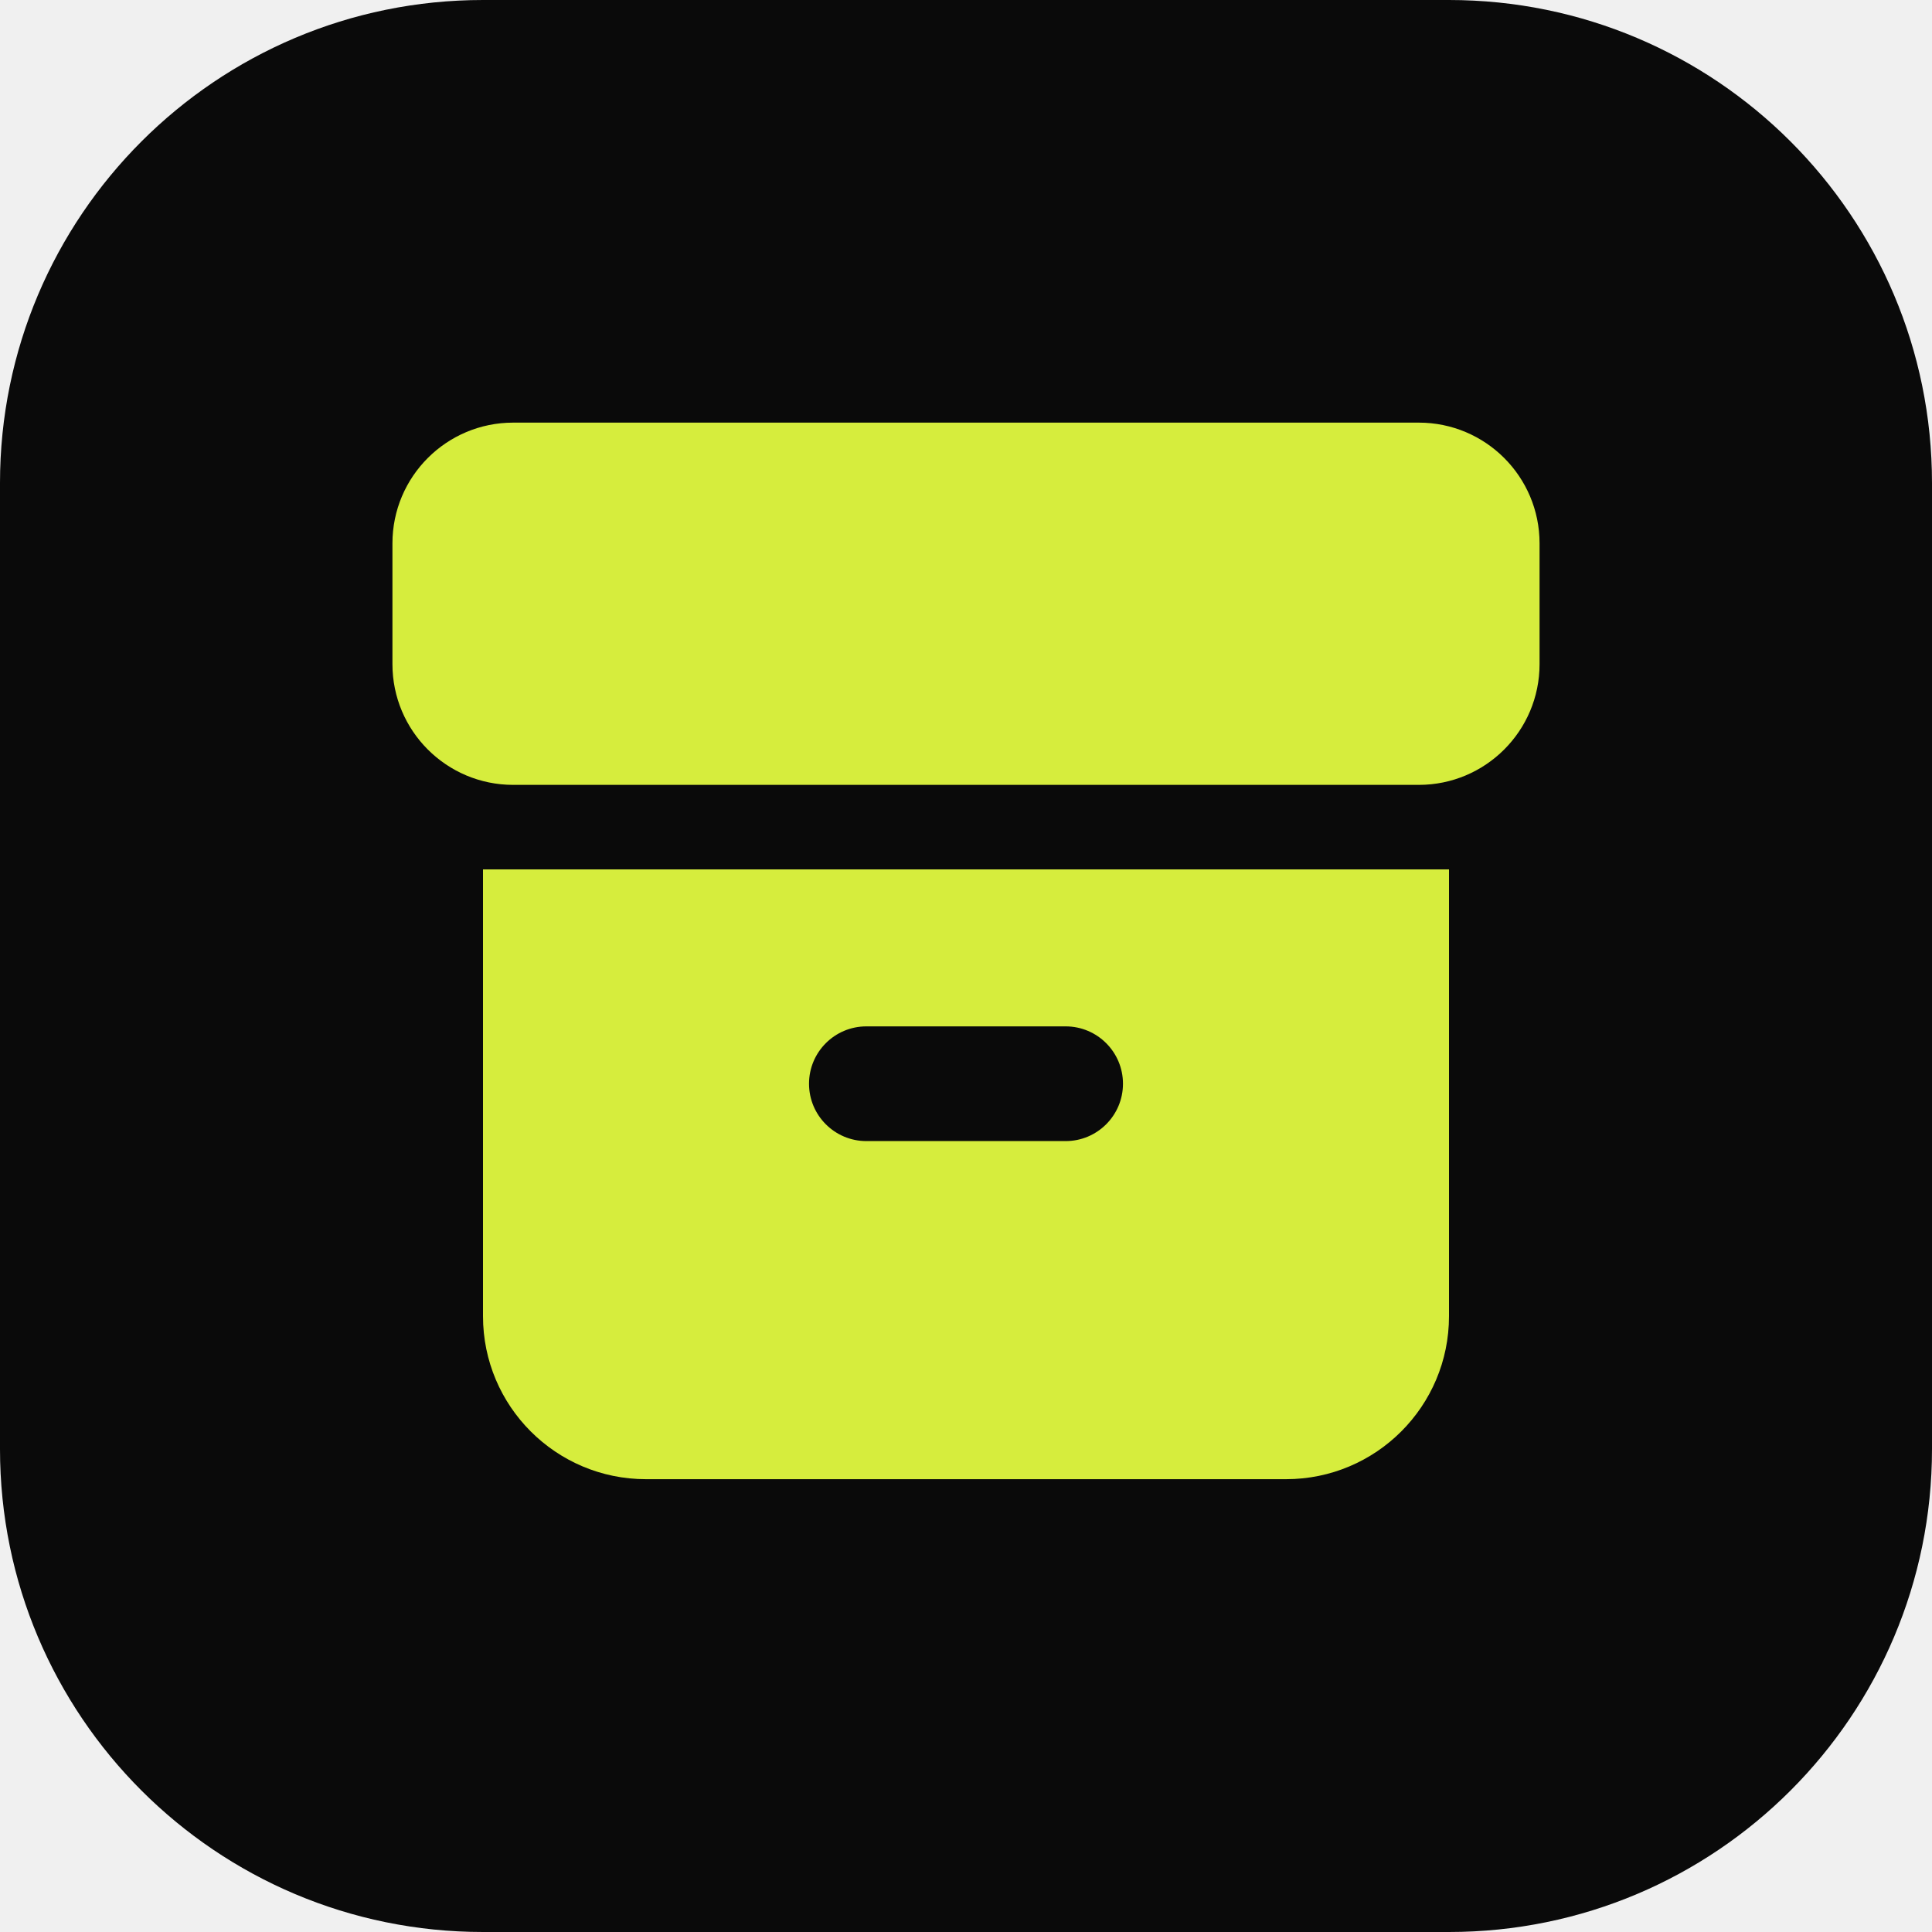
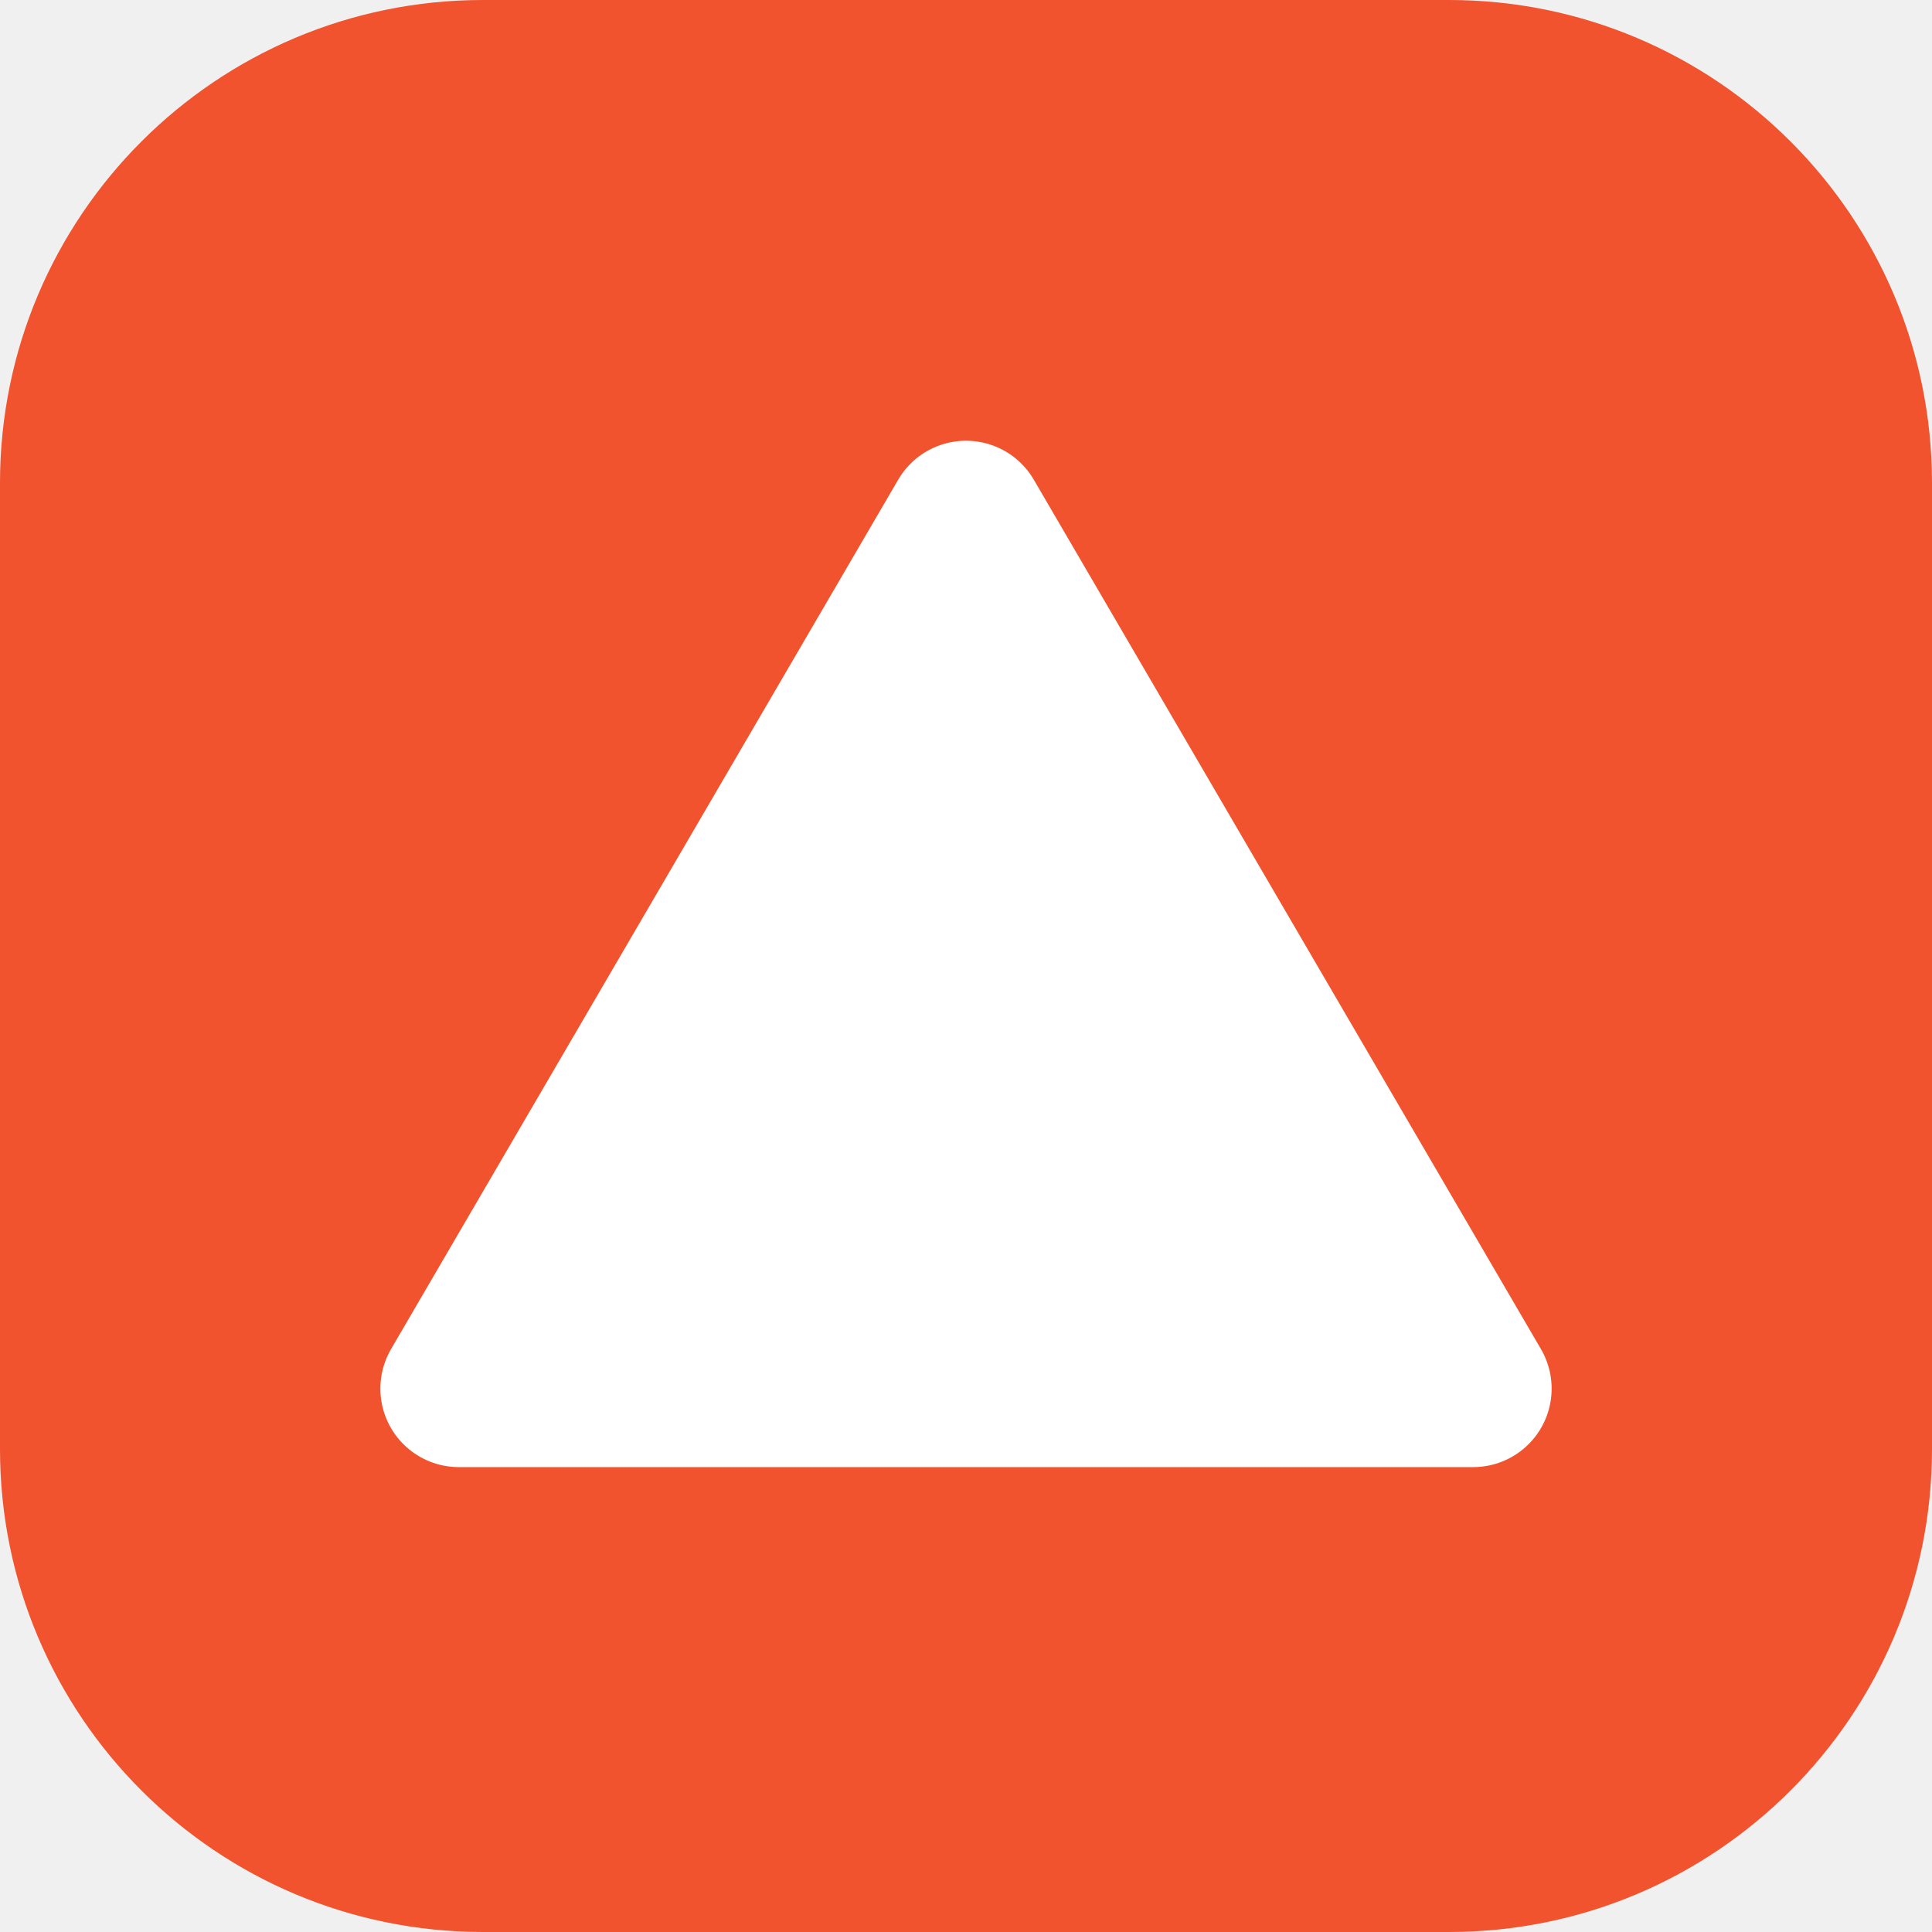
<svg xmlns="http://www.w3.org/2000/svg" viewBox="0 0 32 32">
-   <rect width="32" height="32" rx="8" fill="#0a0a0a" />
-   <rect x="6.5" y="7" width="19" height="6" rx="2" fill="#d6ed3d" />
-   <path d="M8 14.4h16v7.4a2.7 2.7 0 0 1-2.7 2.7H10.7A2.7 2.7 0 0 1 8 21.8z" fill="#d6ed3d" />
-   <rect x="13.4" y="17" width="5.2" height="1.9" rx=".95" fill="#0a0a0a" />
+   <rect width="32" height="32" rx="8" fill="#f0532d" />
+   <path d="M16 8.6 24.4 23H7.6z" fill="#ffffff" stroke="#ffffff" stroke-width="2.6" stroke-linejoin="round" />
</svg>
